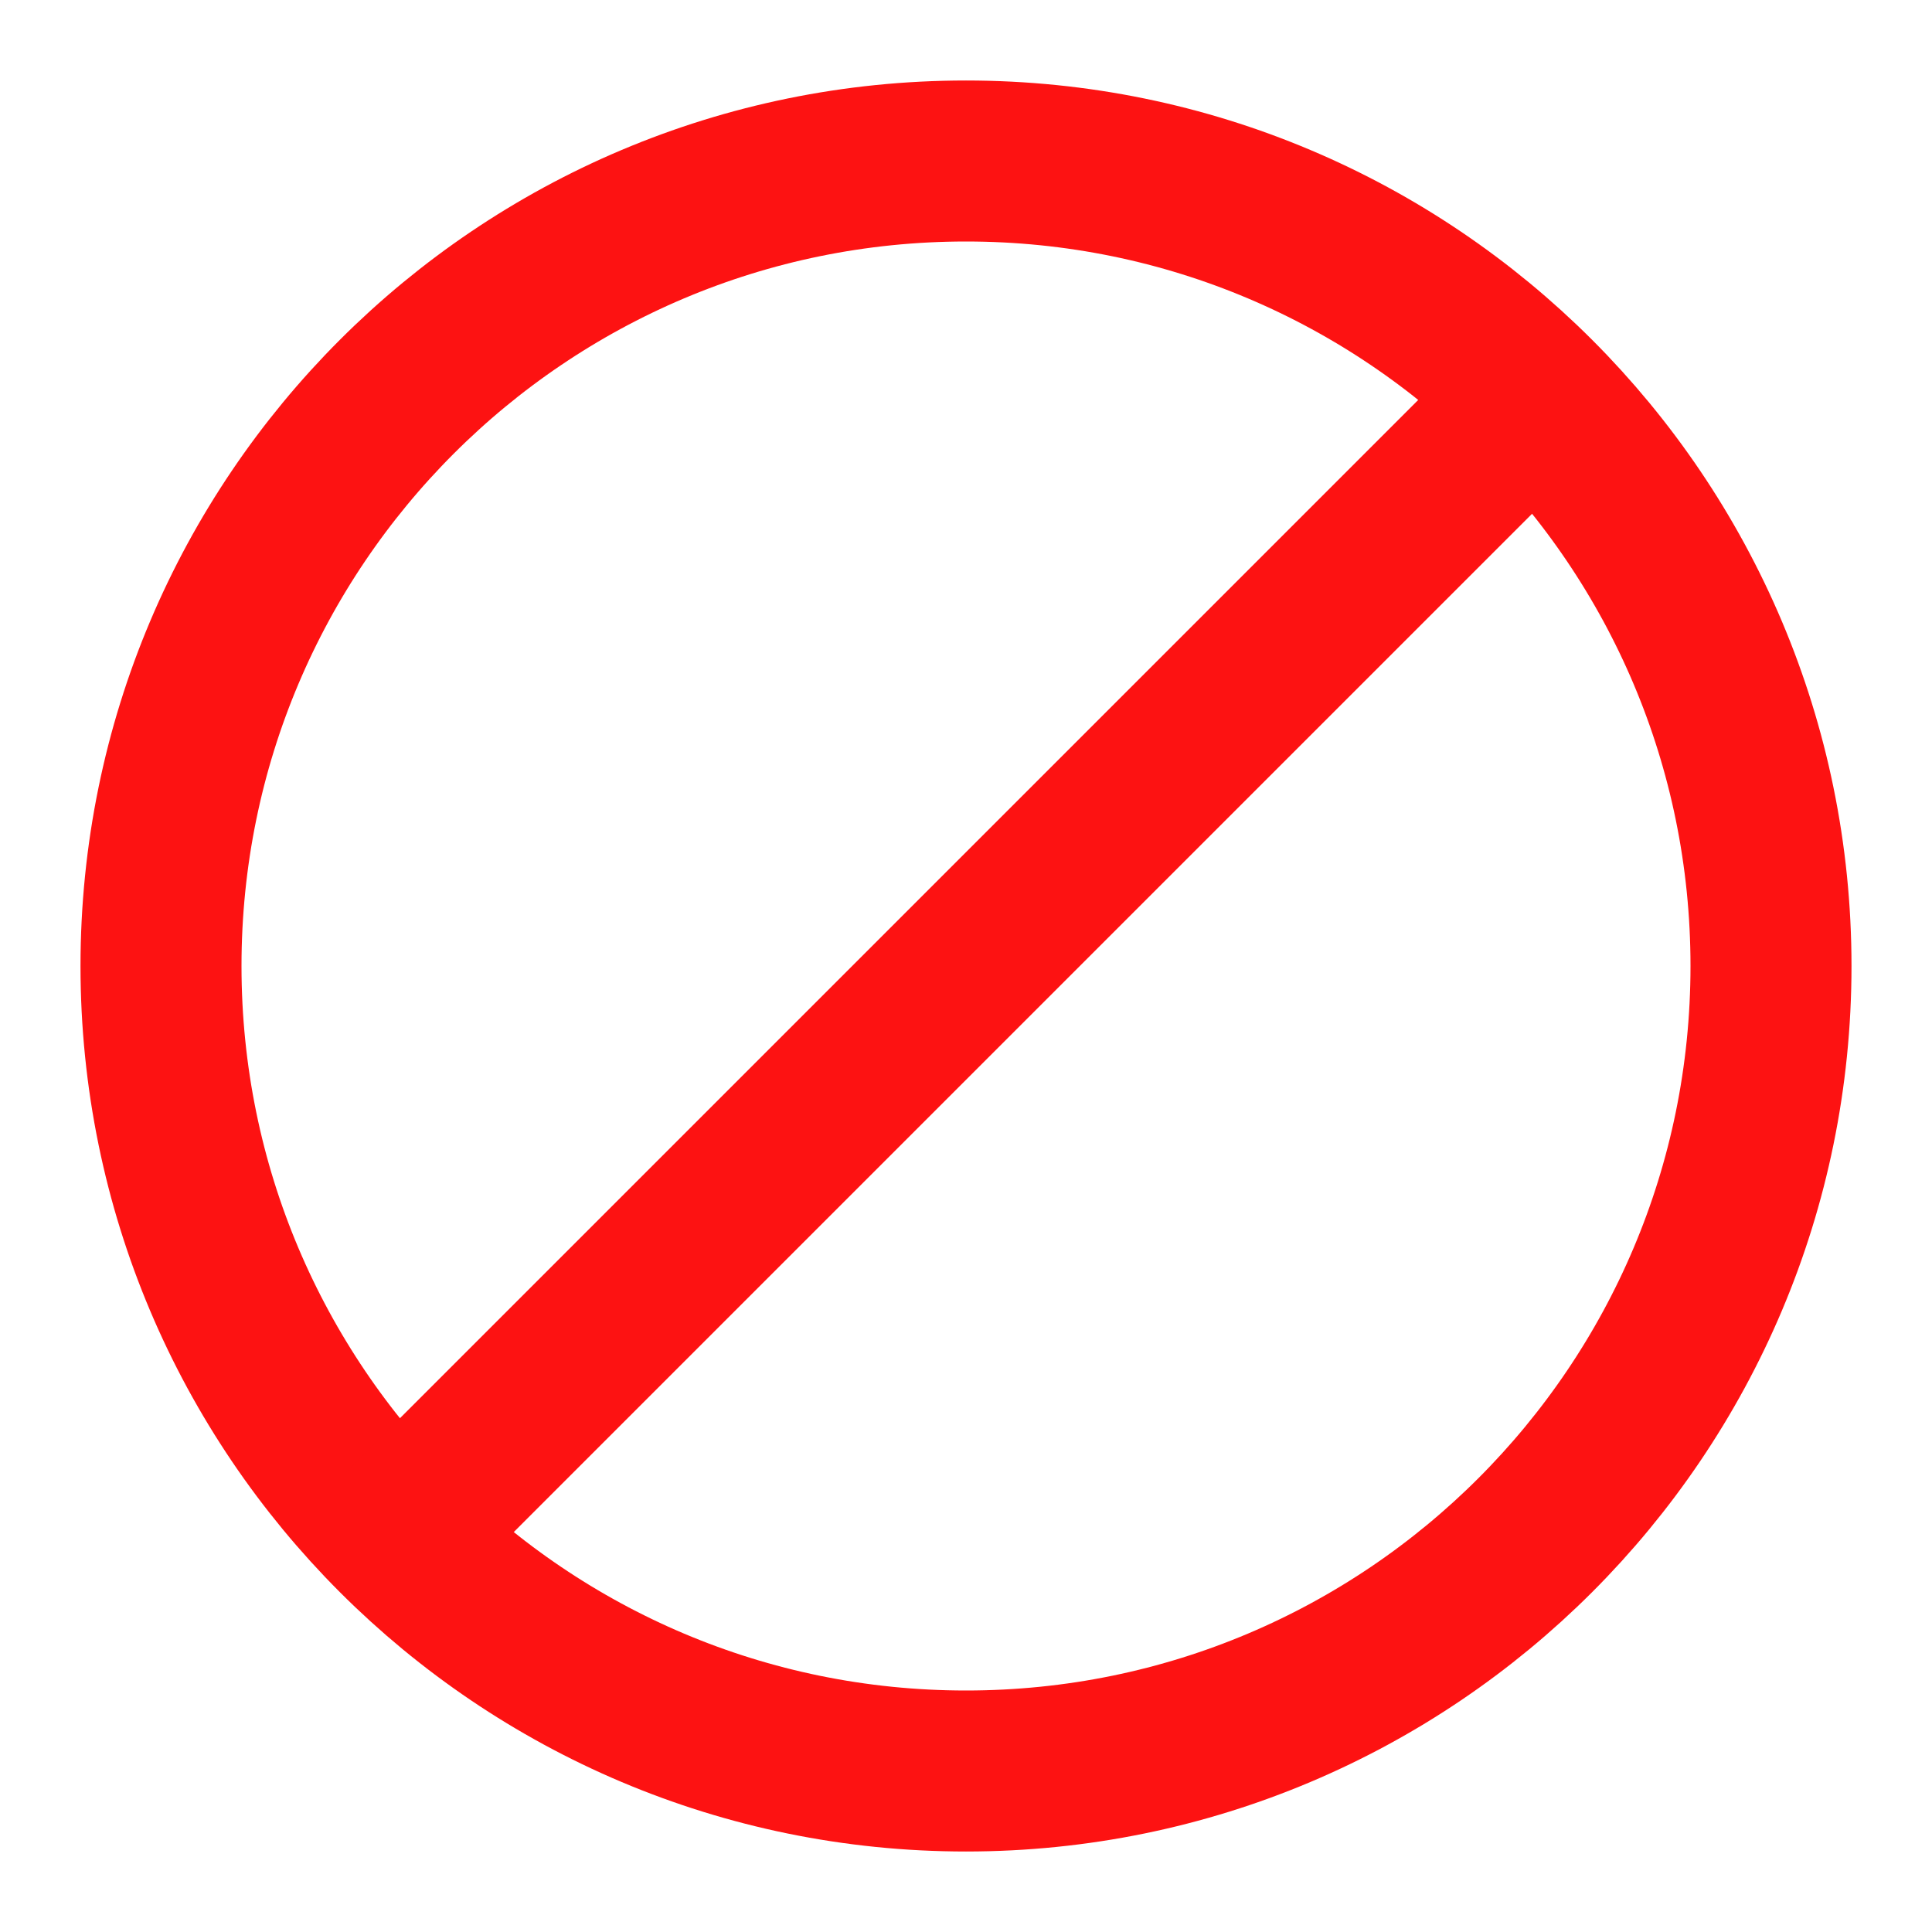
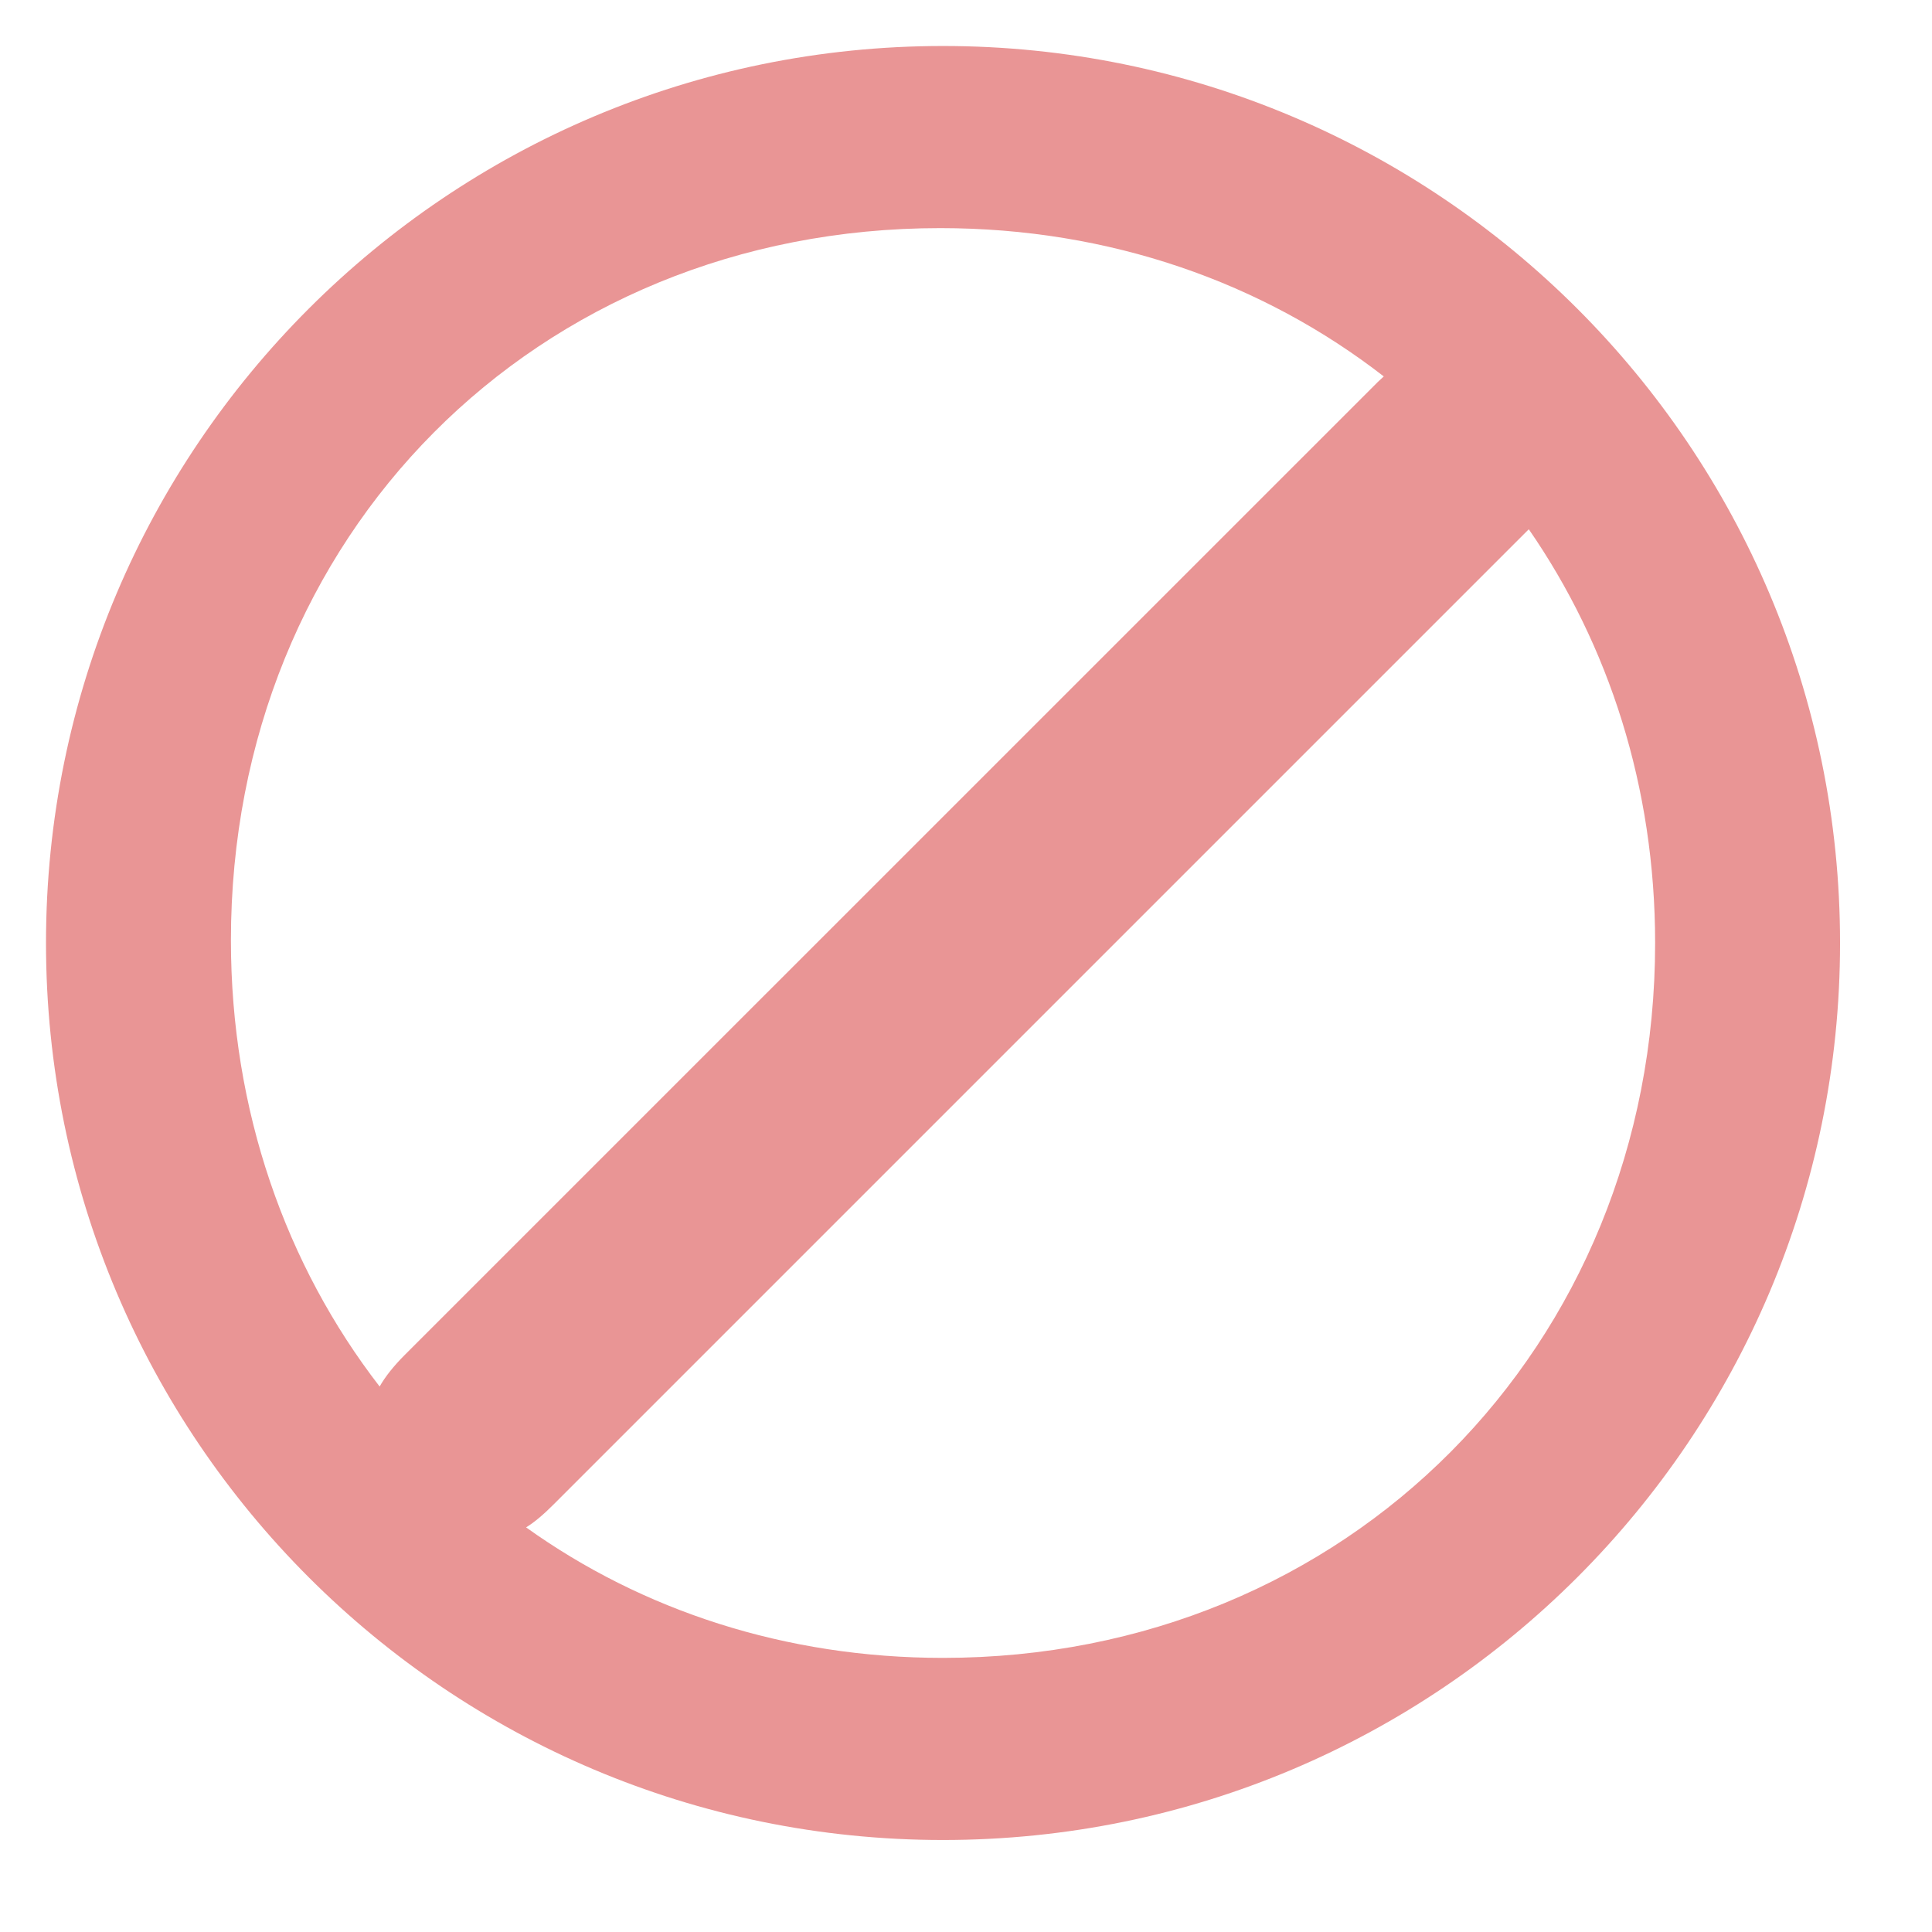
- <svg xmlns="http://www.w3.org/2000/svg" width="800px" height="800px" viewBox="0 0 24 24" fill="none">
+ <svg xmlns="http://www.w3.org/2000/svg" fill="#e99595" version="1.1" baseProfile="tiny" id="Layer_1" width="800px" height="800px" viewBox="-0.5 0.5 42 42" xml:space="preserve">
  <g id="SVGRepo_bgCarrier" stroke-width="0" />
  <g id="SVGRepo_tracerCarrier" stroke-linecap="round" stroke-linejoin="round" />
  <g id="SVGRepo_iconCarrier">
-     <circle cx="12" cy="12" r="10" stroke="#fd1212" stroke-width="2" stroke-linecap="round" stroke-linejoin="round" />
-     <path d="M5 19L19 5" stroke="#fd1212" stroke-width="2" stroke-linecap="round" stroke-linejoin="round" />
+     <path d="M29.582,8.683l-0.129,0.12L8.3,29.954c-0.249,0.249-0.428,0.478-0.547,0.688c-2.04-2.639-3.233-6-3.233-9.701 c0-8.797,6.626-15.482,15.421-15.482C23.632,5.459,26.955,6.644,29.582,8.683z M10.937,33.704c0.189-0.117,0.388-0.287,0.606-0.507 l21.151-21.151l0.041-0.04c1.74,2.518,2.746,5.602,2.746,8.994c0,8.785-6.696,15.541-15.481,15.541 C16.568,36.541,13.454,35.506,10.937,33.704z M0.5,21c0,10.775,8.735,19.5,19.5,19.5c10.767,0,19.501-8.725,19.501-19.5 c0-10.775-8.734-19.5-19.5-19.5C9.235,1.5,0.5,10.225,0.5,21z" />
  </g>
</svg>
